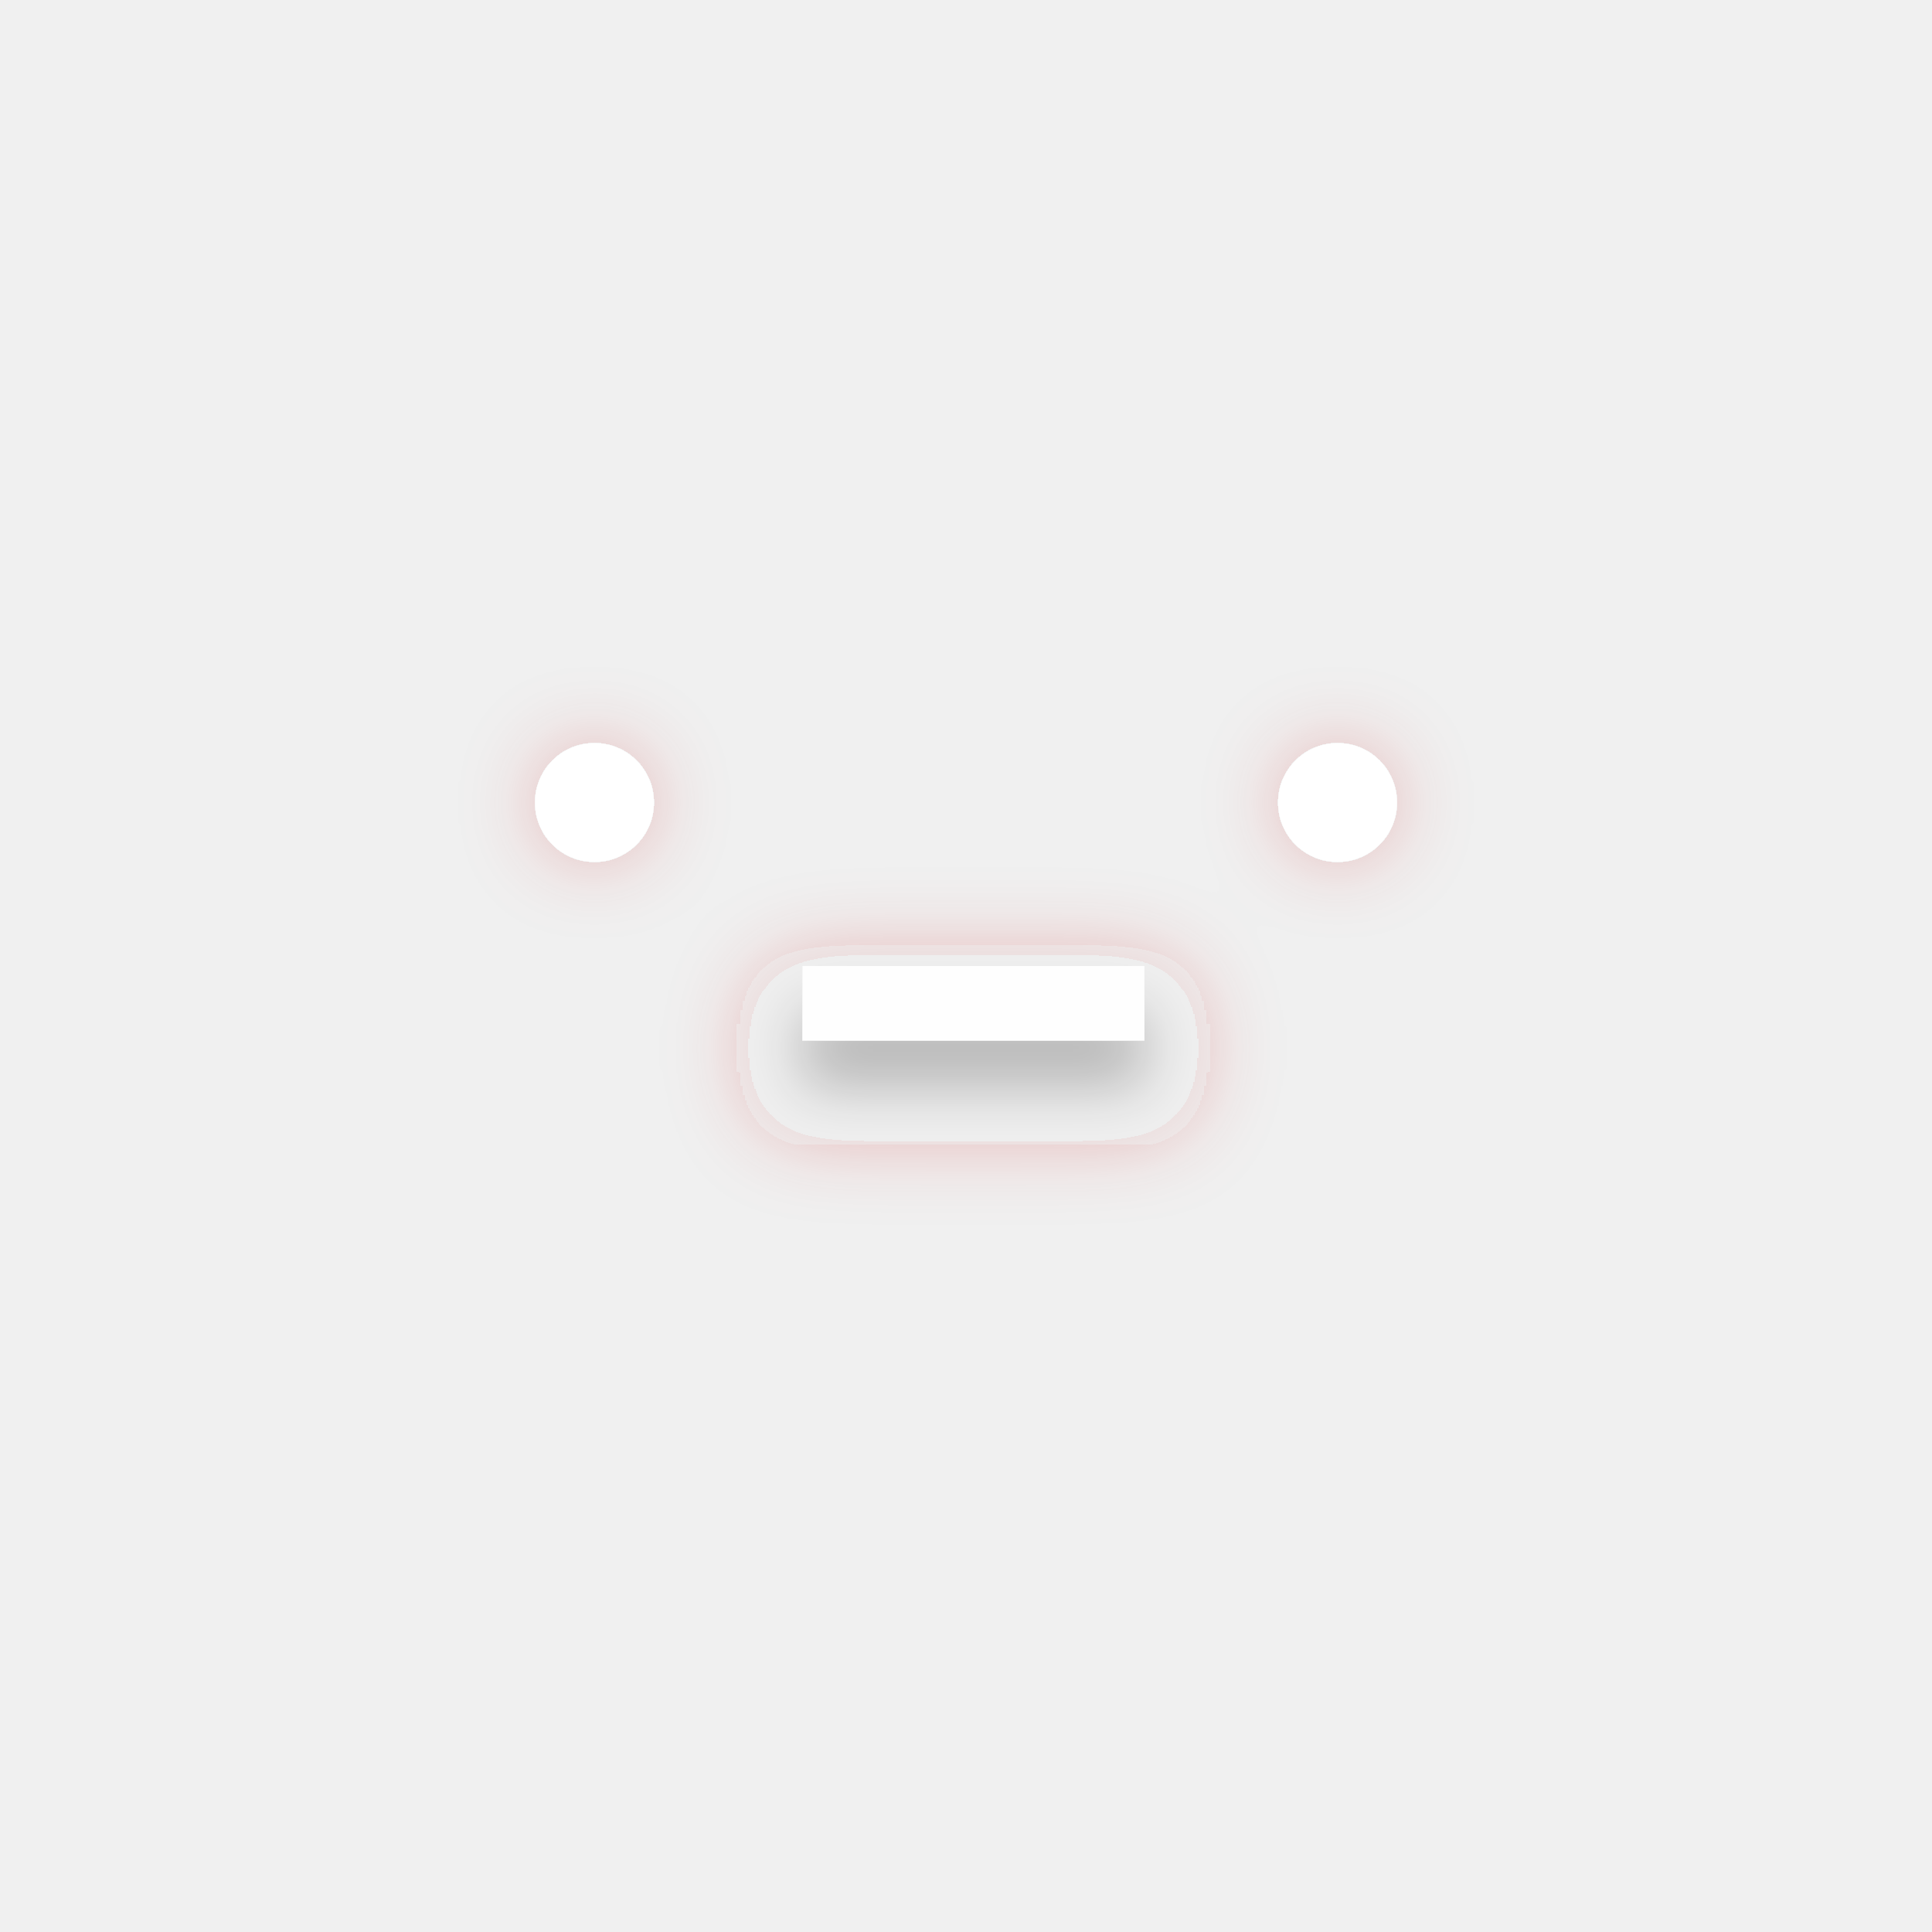
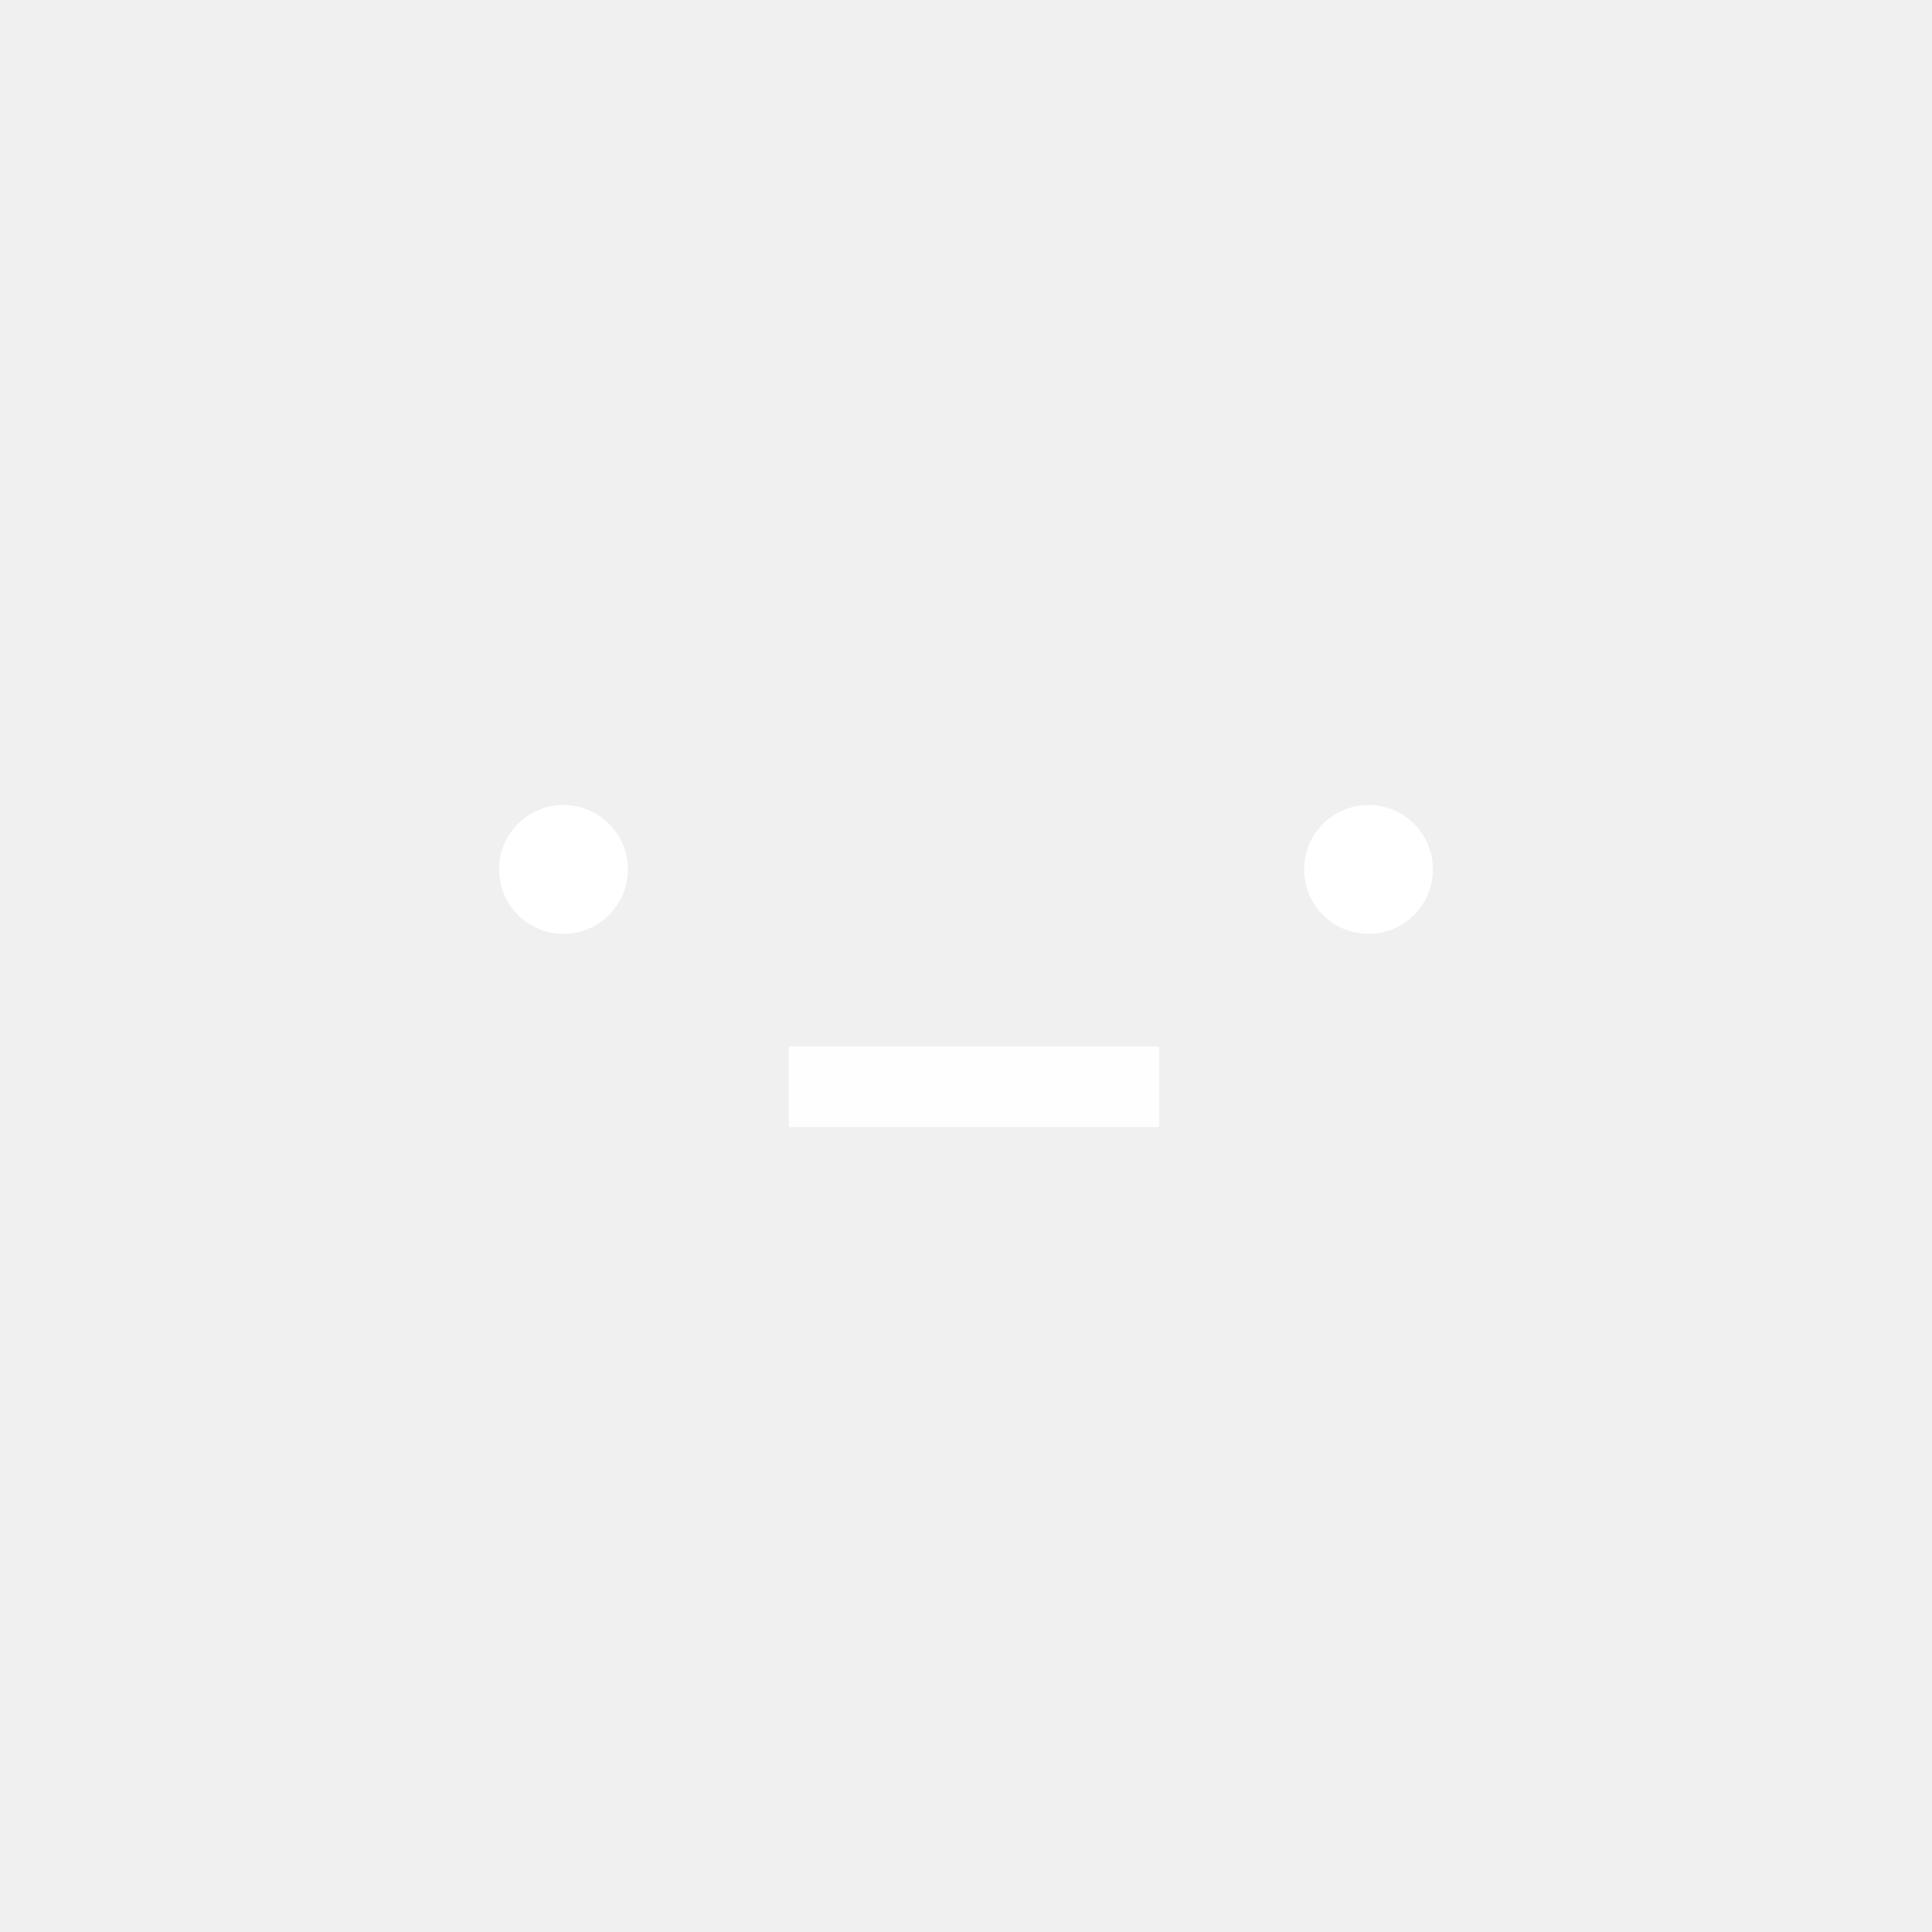
- <svg xmlns="http://www.w3.org/2000/svg" width="130" height="130" viewBox="0 0 130 130" fill="none">
-   <g filter="url(#filter0_d_160_600)">
-     <rect x="125" width="120" height="120" transform="rotate(90 125 0)" fill="current" />
-     <circle id="rect-left-eye" cx="40" cy="54" r="4" fill="white" />
-     <circle id="rect-right-eye" cx="90" cy="54" r="4" fill="white" />
-     <g filter="url(#filter1_d_160_600)">
-       <rect x="77" y="65" width="5" height="23" transform="rotate(90 77 65)" fill="#FEFEFE" />
-     </g>
-   </g>
-   <defs>
-     <filter id="filter0_d_160_600" x="0" y="0" width="130" height="130" filterUnits="userSpaceOnUse" color-interpolation-filters="sRGB">
-       <feFlood flood-opacity="0" result="BackgroundImageFix" />
-       <feColorMatrix in="SourceAlpha" type="matrix" values="0 0 0 0 0 0 0 0 0 0 0 0 0 0 0 0 0 0 127 0" result="hardAlpha" />
-       <feOffset dy="0" />
-       <feGaussianBlur stdDeviation="2.5" />
-       <feComposite in2="hardAlpha" operator="out" />
-       <feColorMatrix type="matrix" values="0 0 0 0 0.796 0 0 0 0 0.086 0 0 0 0 0.086 0 0 0 0.25 0" />
-       <feBlend mode="normal" in2="BackgroundImageFix" result="effect1_dropShadow_160_600" />
-       <feBlend mode="normal" in="SourceGraphic" in2="effect1_dropShadow_160_600" result="shape" />
-     </filter>
-     <filter id="filter1_d_160_600" x="32" y="49" width="66" height="28" filterUnits="userSpaceOnUse" color-interpolation-filters="sRGB">
-       <feFlood flood-opacity="0" result="BackgroundImageFix" />
-       <feColorMatrix in="SourceAlpha" type="matrix" values="0 0 0 0 0 0 0 0 0 0 0 0 0 0 0 0 0 0 127 0" result="hardAlpha" />
-       <feOffset dy="3" />
-       <feGaussianBlur stdDeviation="2" />
-       <feComposite in2="hardAlpha" operator="out" />
-       <feColorMatrix type="matrix" values="0 0 0 0 0 0 0 0 0 0 0 0 0 0 0 0 0 0 0.25 0" />
-       <feBlend mode="normal" in2="BackgroundImageFix" result="effect1_dropShadow_160_600" />
-       <feBlend mode="normal" in="SourceGraphic" in2="effect1_dropShadow_160_600" result="shape" />
-     </filter>
-   </defs>
+ <svg xmlns="http://www.w3.org/2000/svg" width="120" height="120" viewBox="0 0 120 120" fill="none">
+   <rect x="120" width="120" height="120" transform="rotate(90 120 0)" fill="current" />
+   <rect x="72" y="65" width="5" height="23" transform="rotate(90 72 65)" fill="#FEFEFE" />
+   <circle id="rect-left-eye" cx="35" cy="54" r="4" fill="white" />
+   <circle id="rect-right-eye" cx="85" cy="54" r="4" fill="white" />
</svg>
